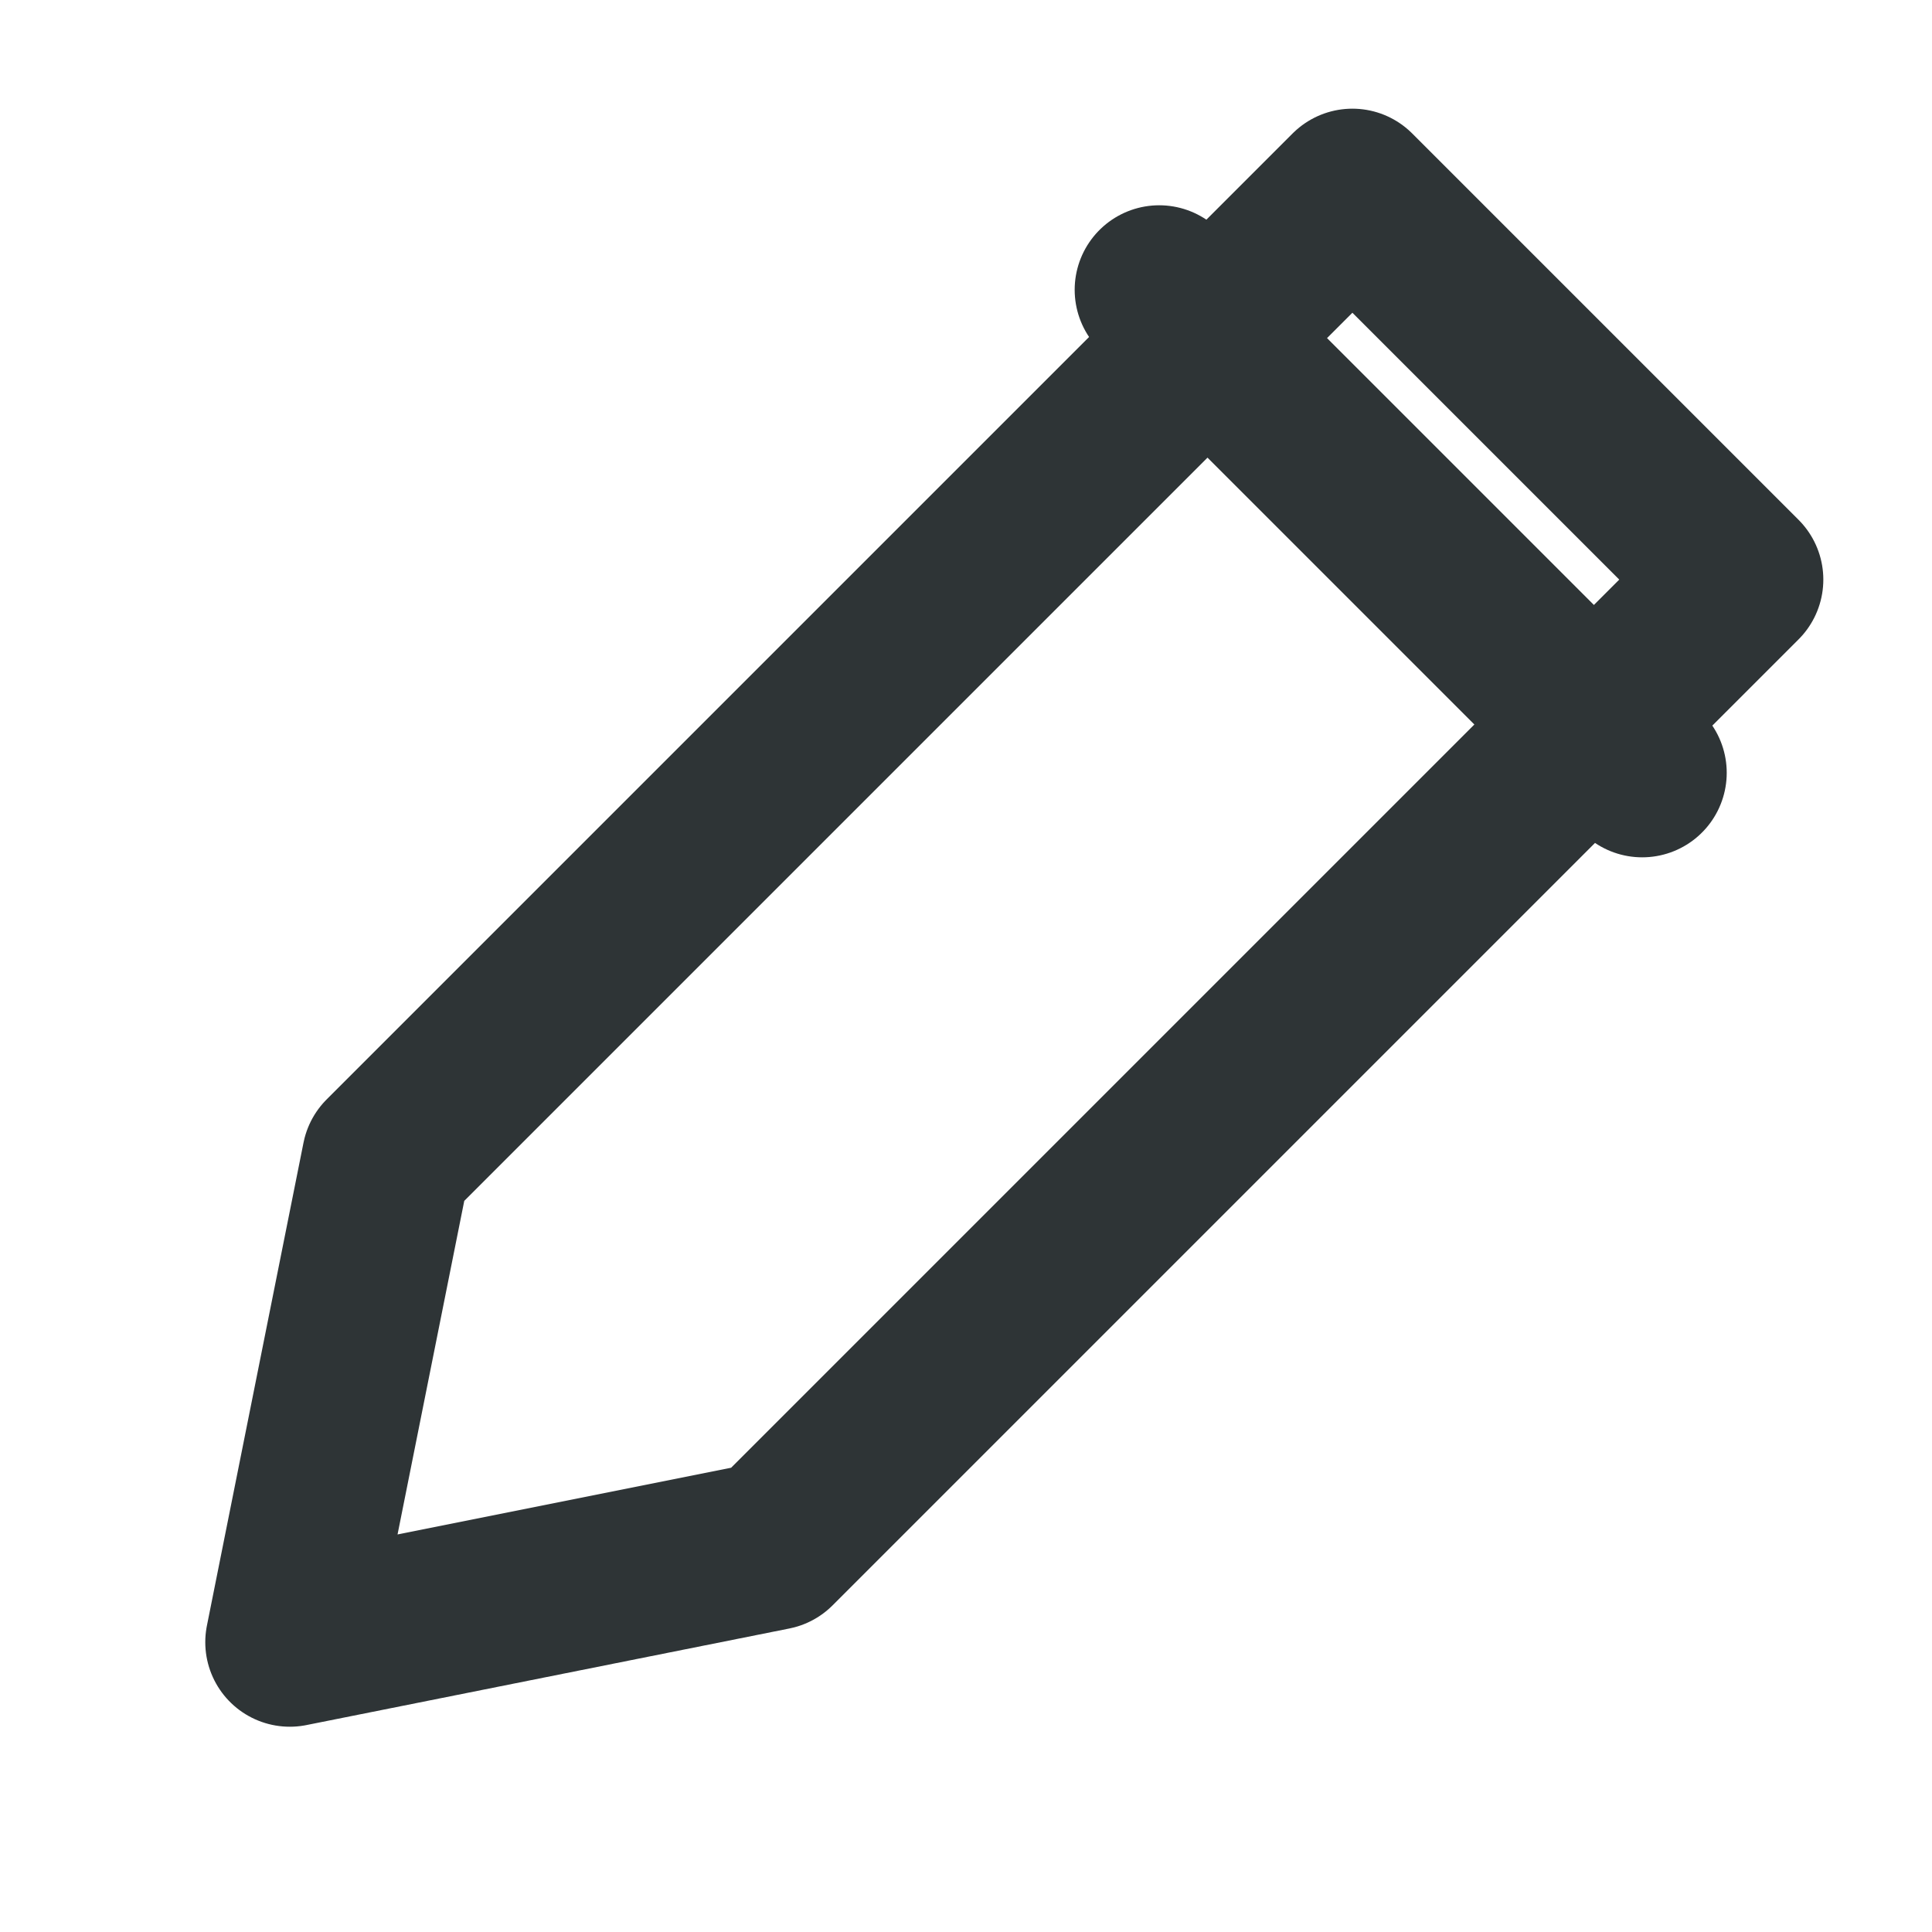
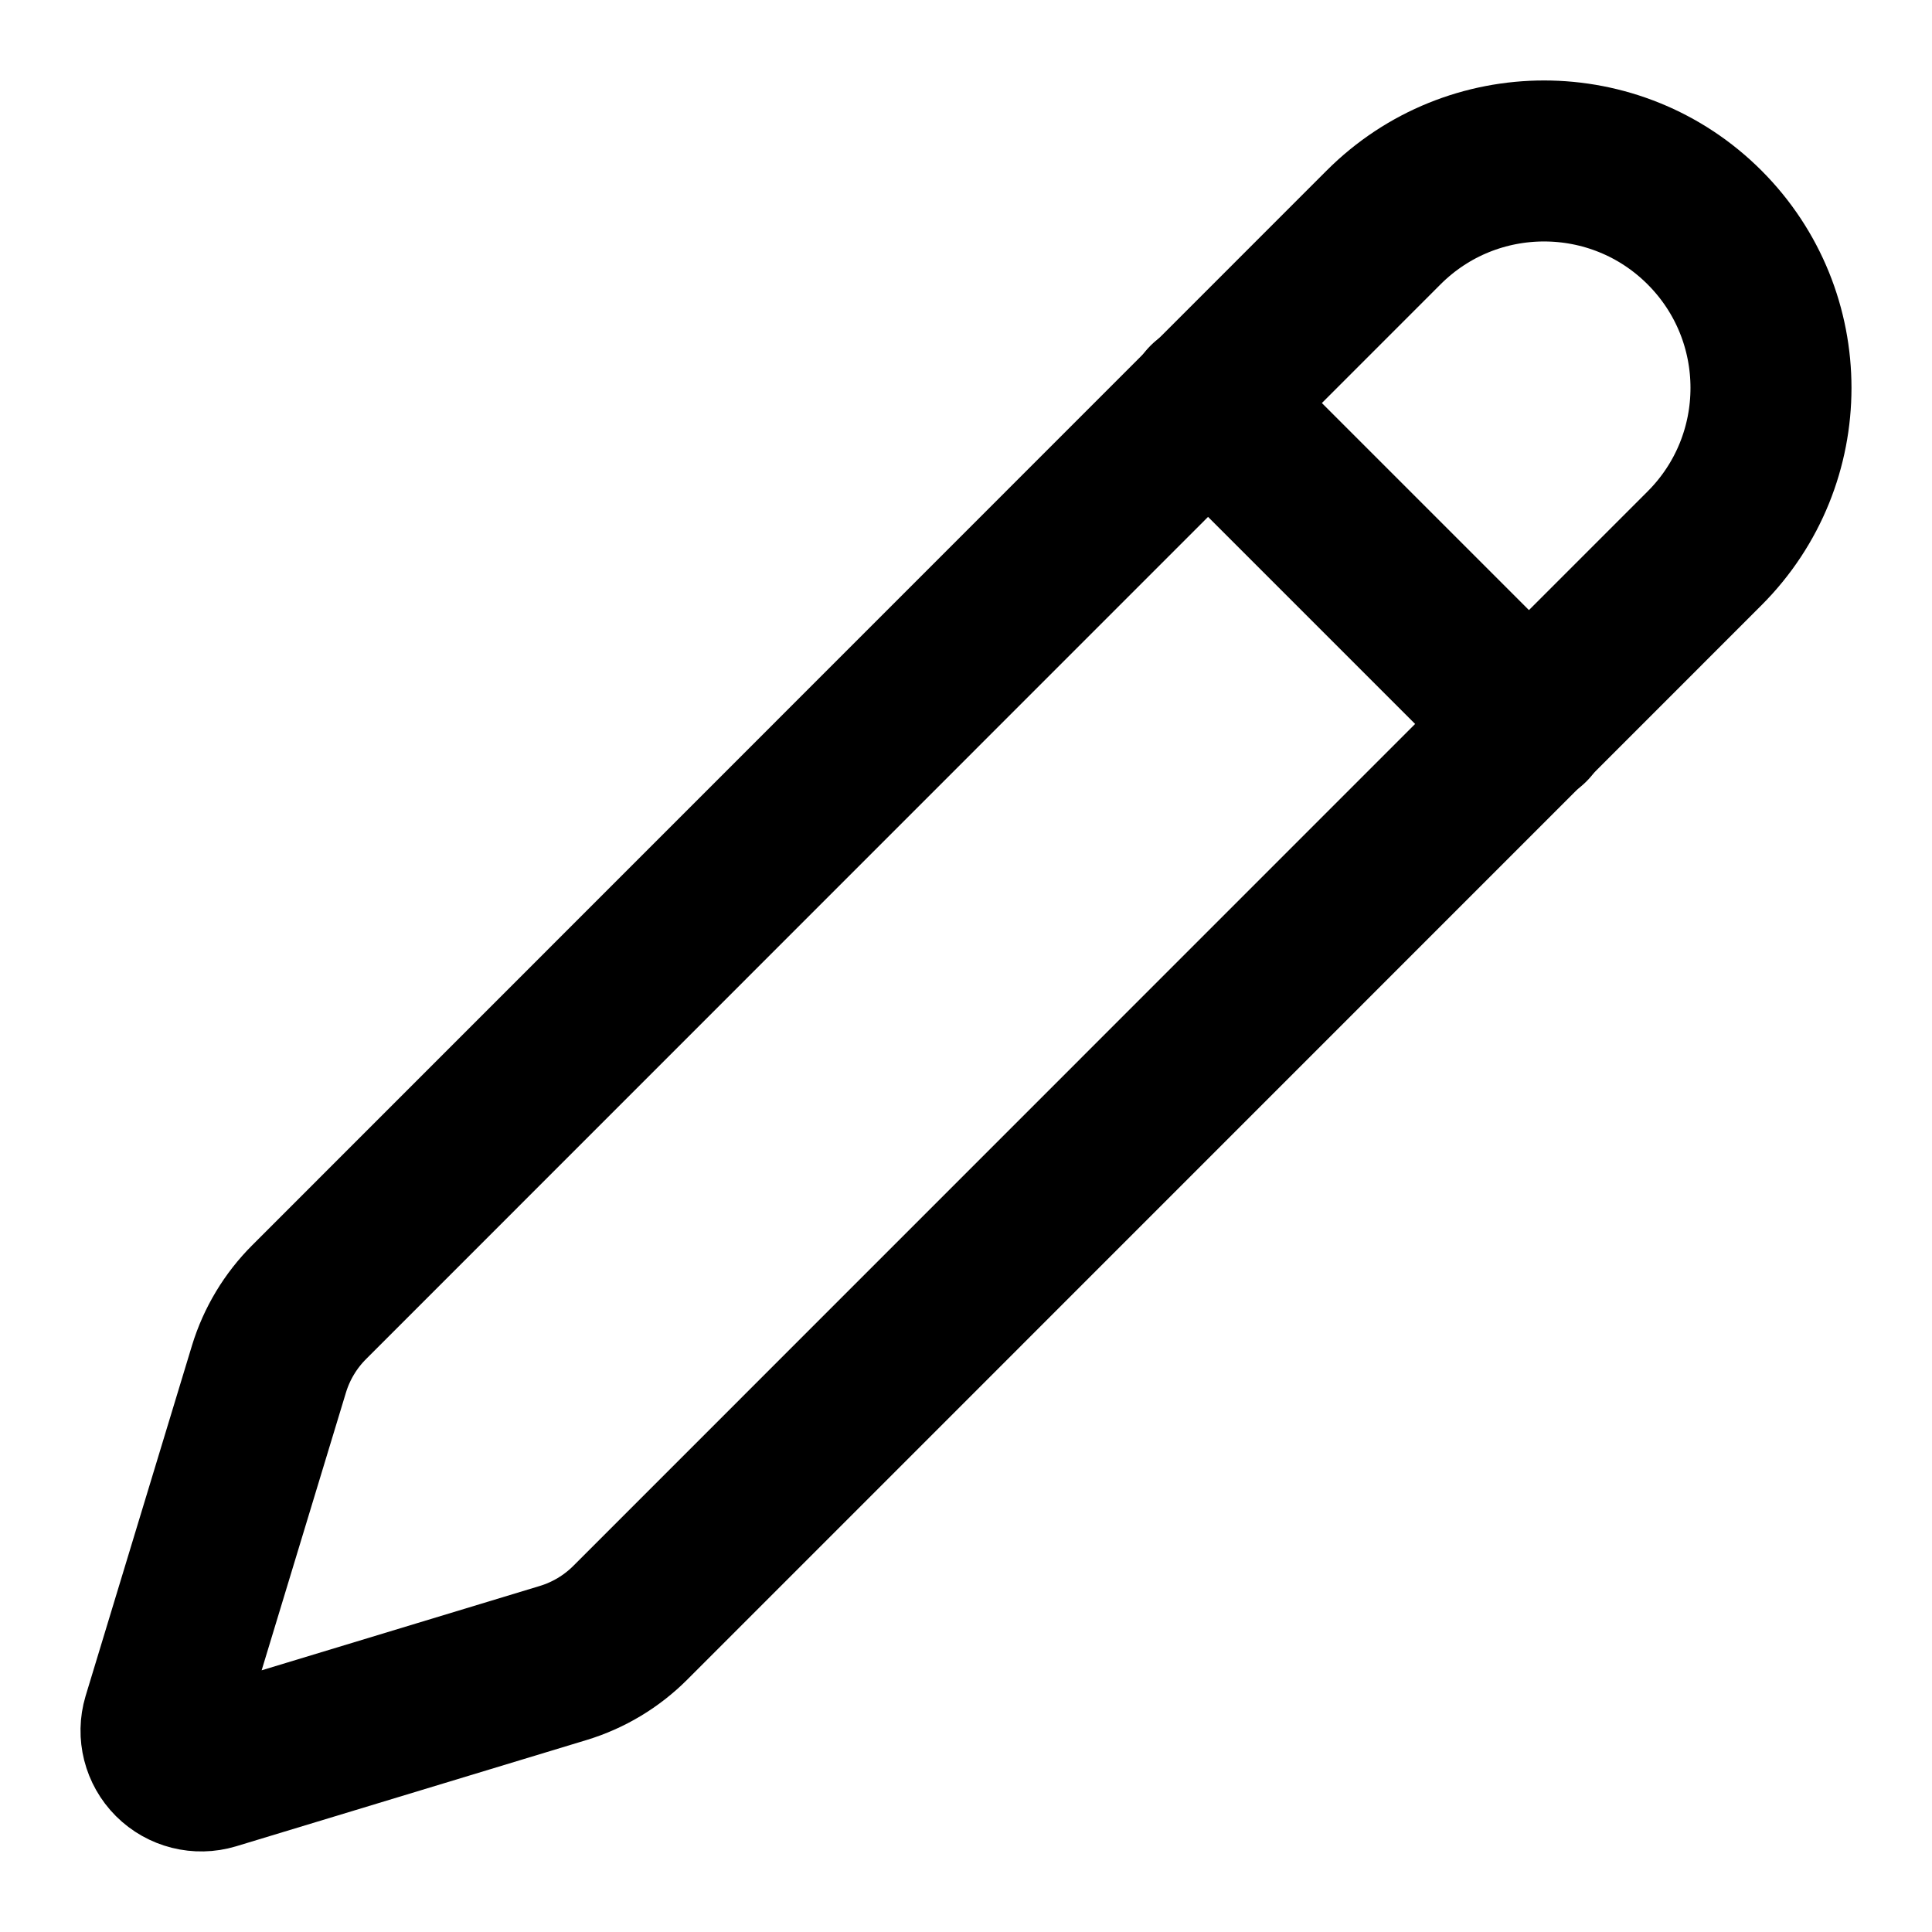
- <svg xmlns="http://www.w3.org/2000/svg" width="20" height="20" viewBox="0 0 20 20">
-   <path d="m12 3 5 5M3 17l1-5L14 2l4 4L8 16Z" class="transparent-fill foreground-stroke" fill="none" stroke="#2e3436" stroke-width="1.75" stroke-linecap="round" stroke-linejoin="round" />
+ <svg xmlns="http://www.w3.org/2000/svg" width="24" height="24" viewBox="0 0 24 24" fill="none" stroke="currentColor" stroke-width="2" stroke-linecap="round" stroke-linejoin="round">
+   <path d="M21.174 6.812a1 1 0 0 0-3.986-3.987L3.842 16.174a2 2 0 0 0-.5.83l-1.321 4.352a.5.5 0 0 0 .623.622l4.353-1.32a2 2 0 0 0 .83-.497z" class="transparent-fill foreground-stroke" fill="none" stroke="currentColor" stroke-width="2" stroke-linecap="round" stroke-linejoin="round" />
+   <path d="m15 5 4 4" class="transparent-fill foreground-stroke" fill="none" stroke="currentColor" stroke-width="2" stroke-linecap="round" stroke-linejoin="round" />
</svg>
